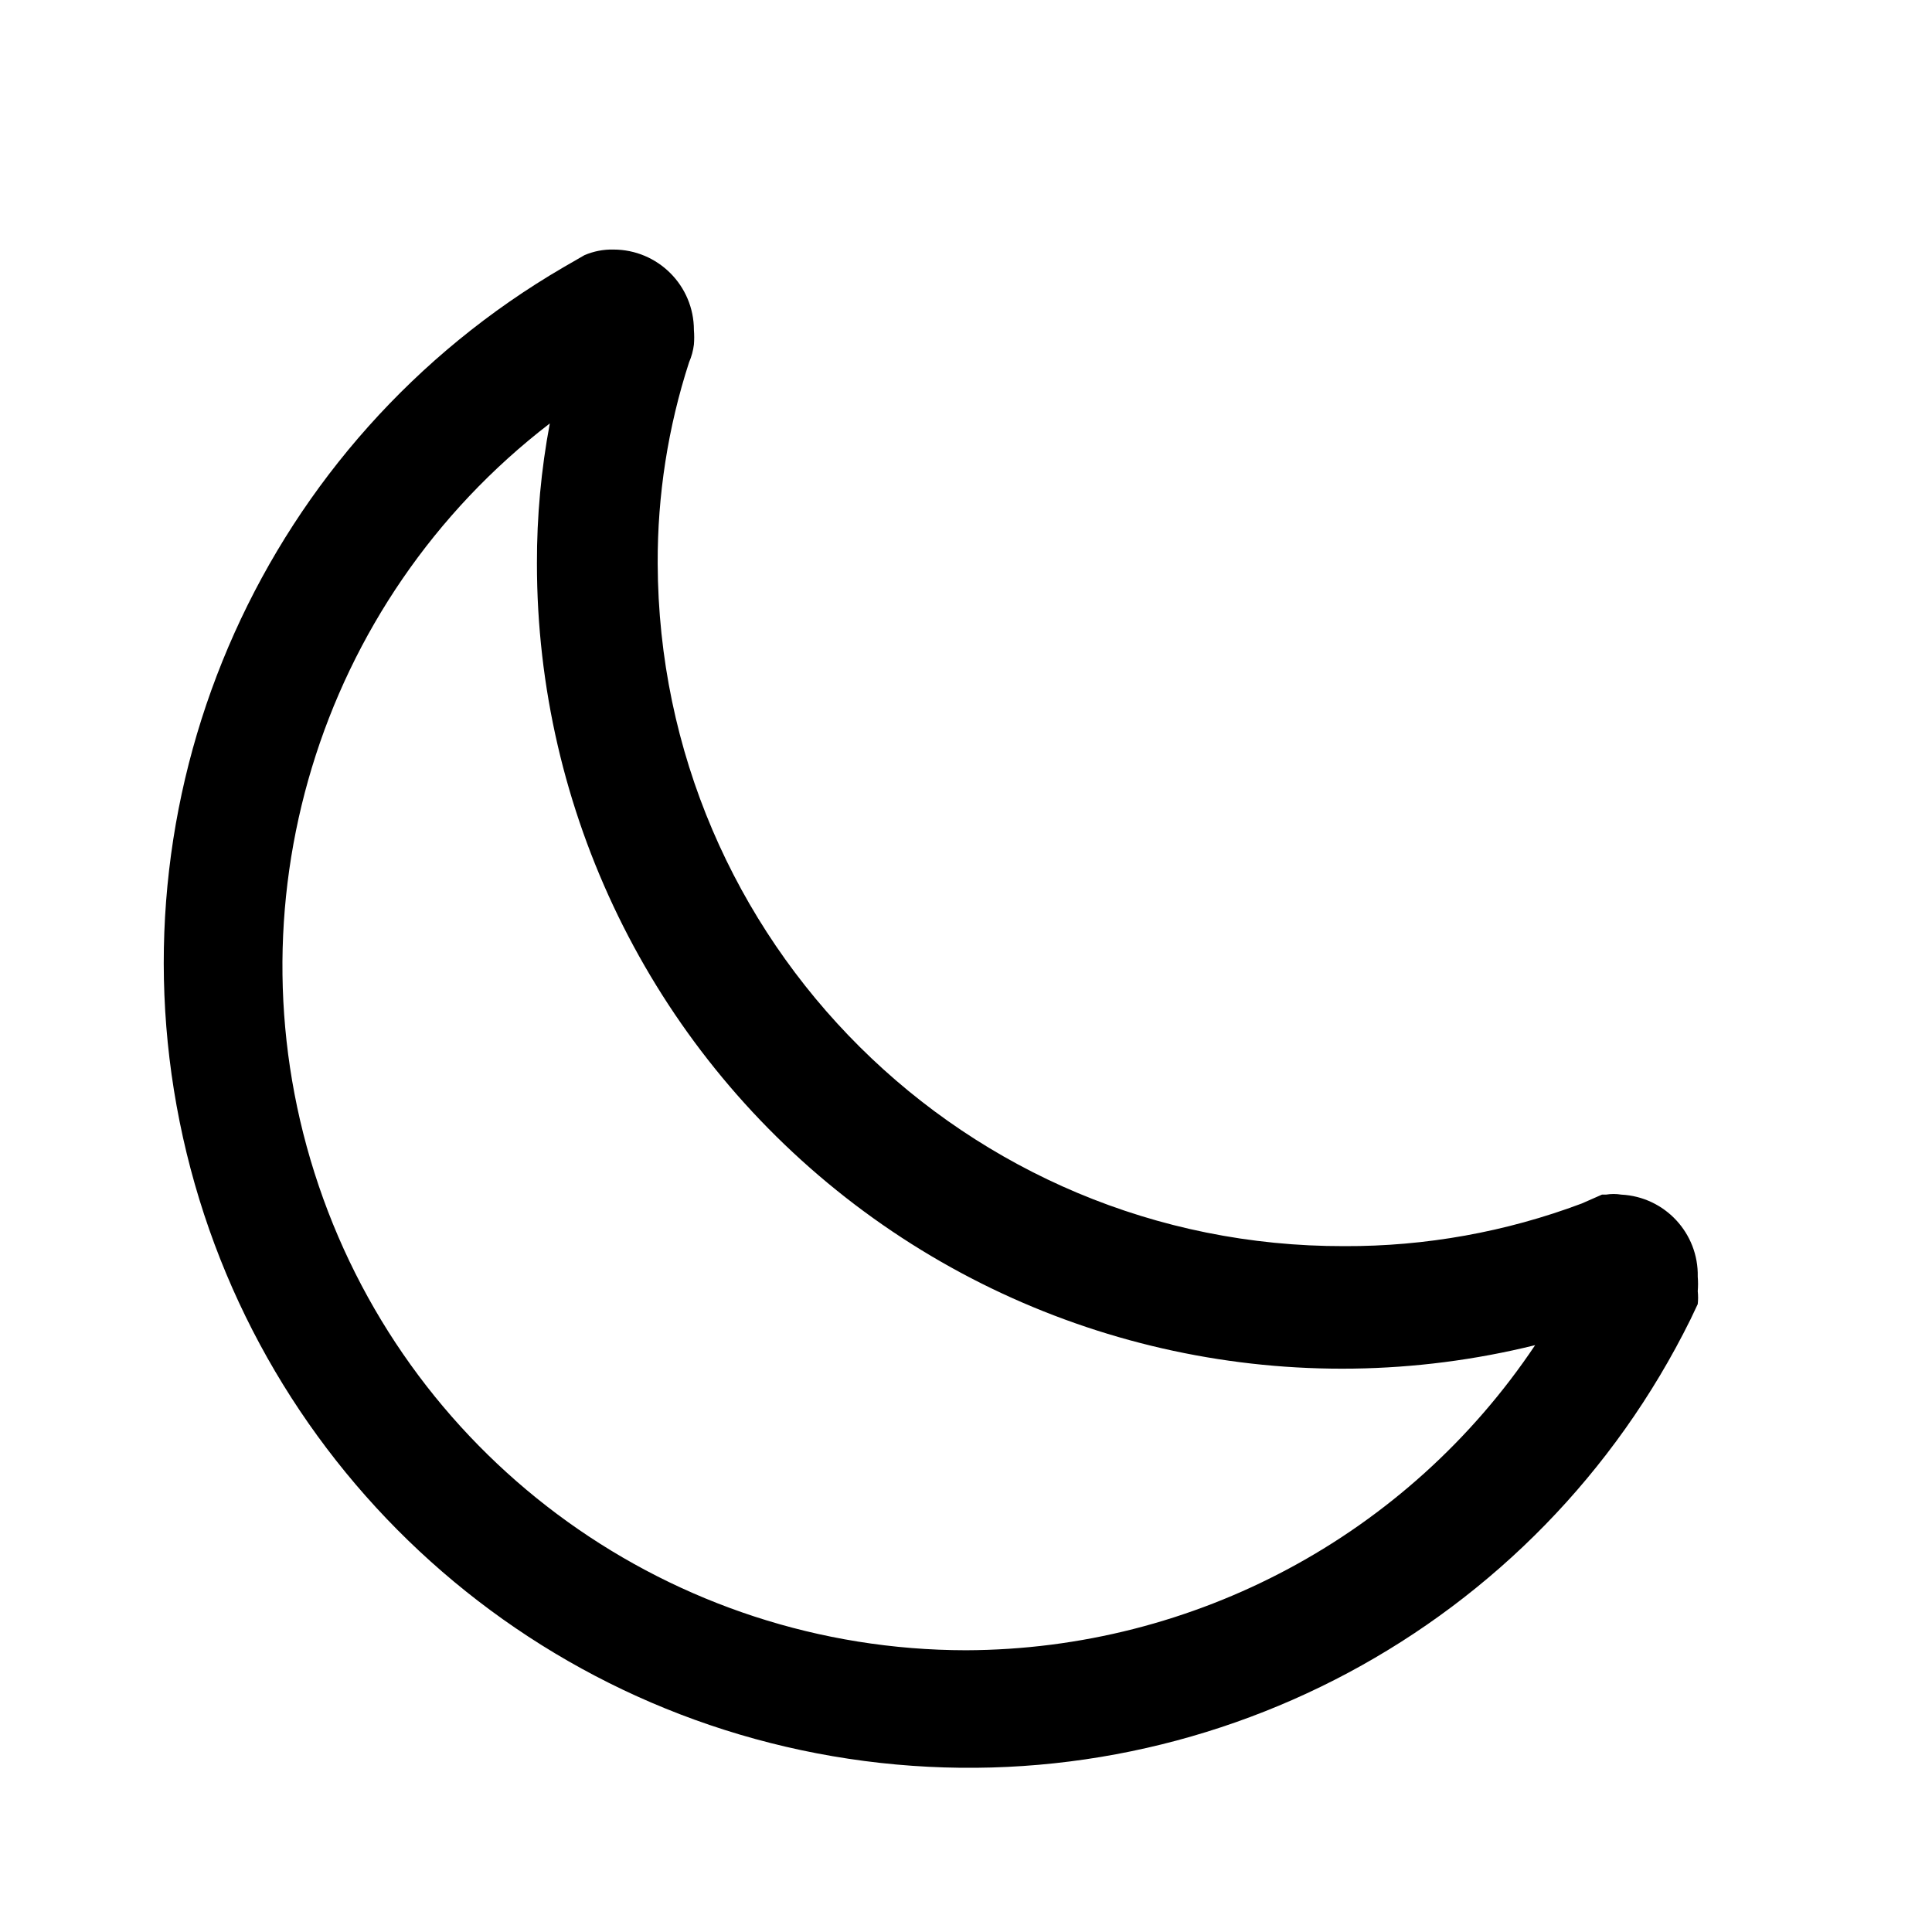
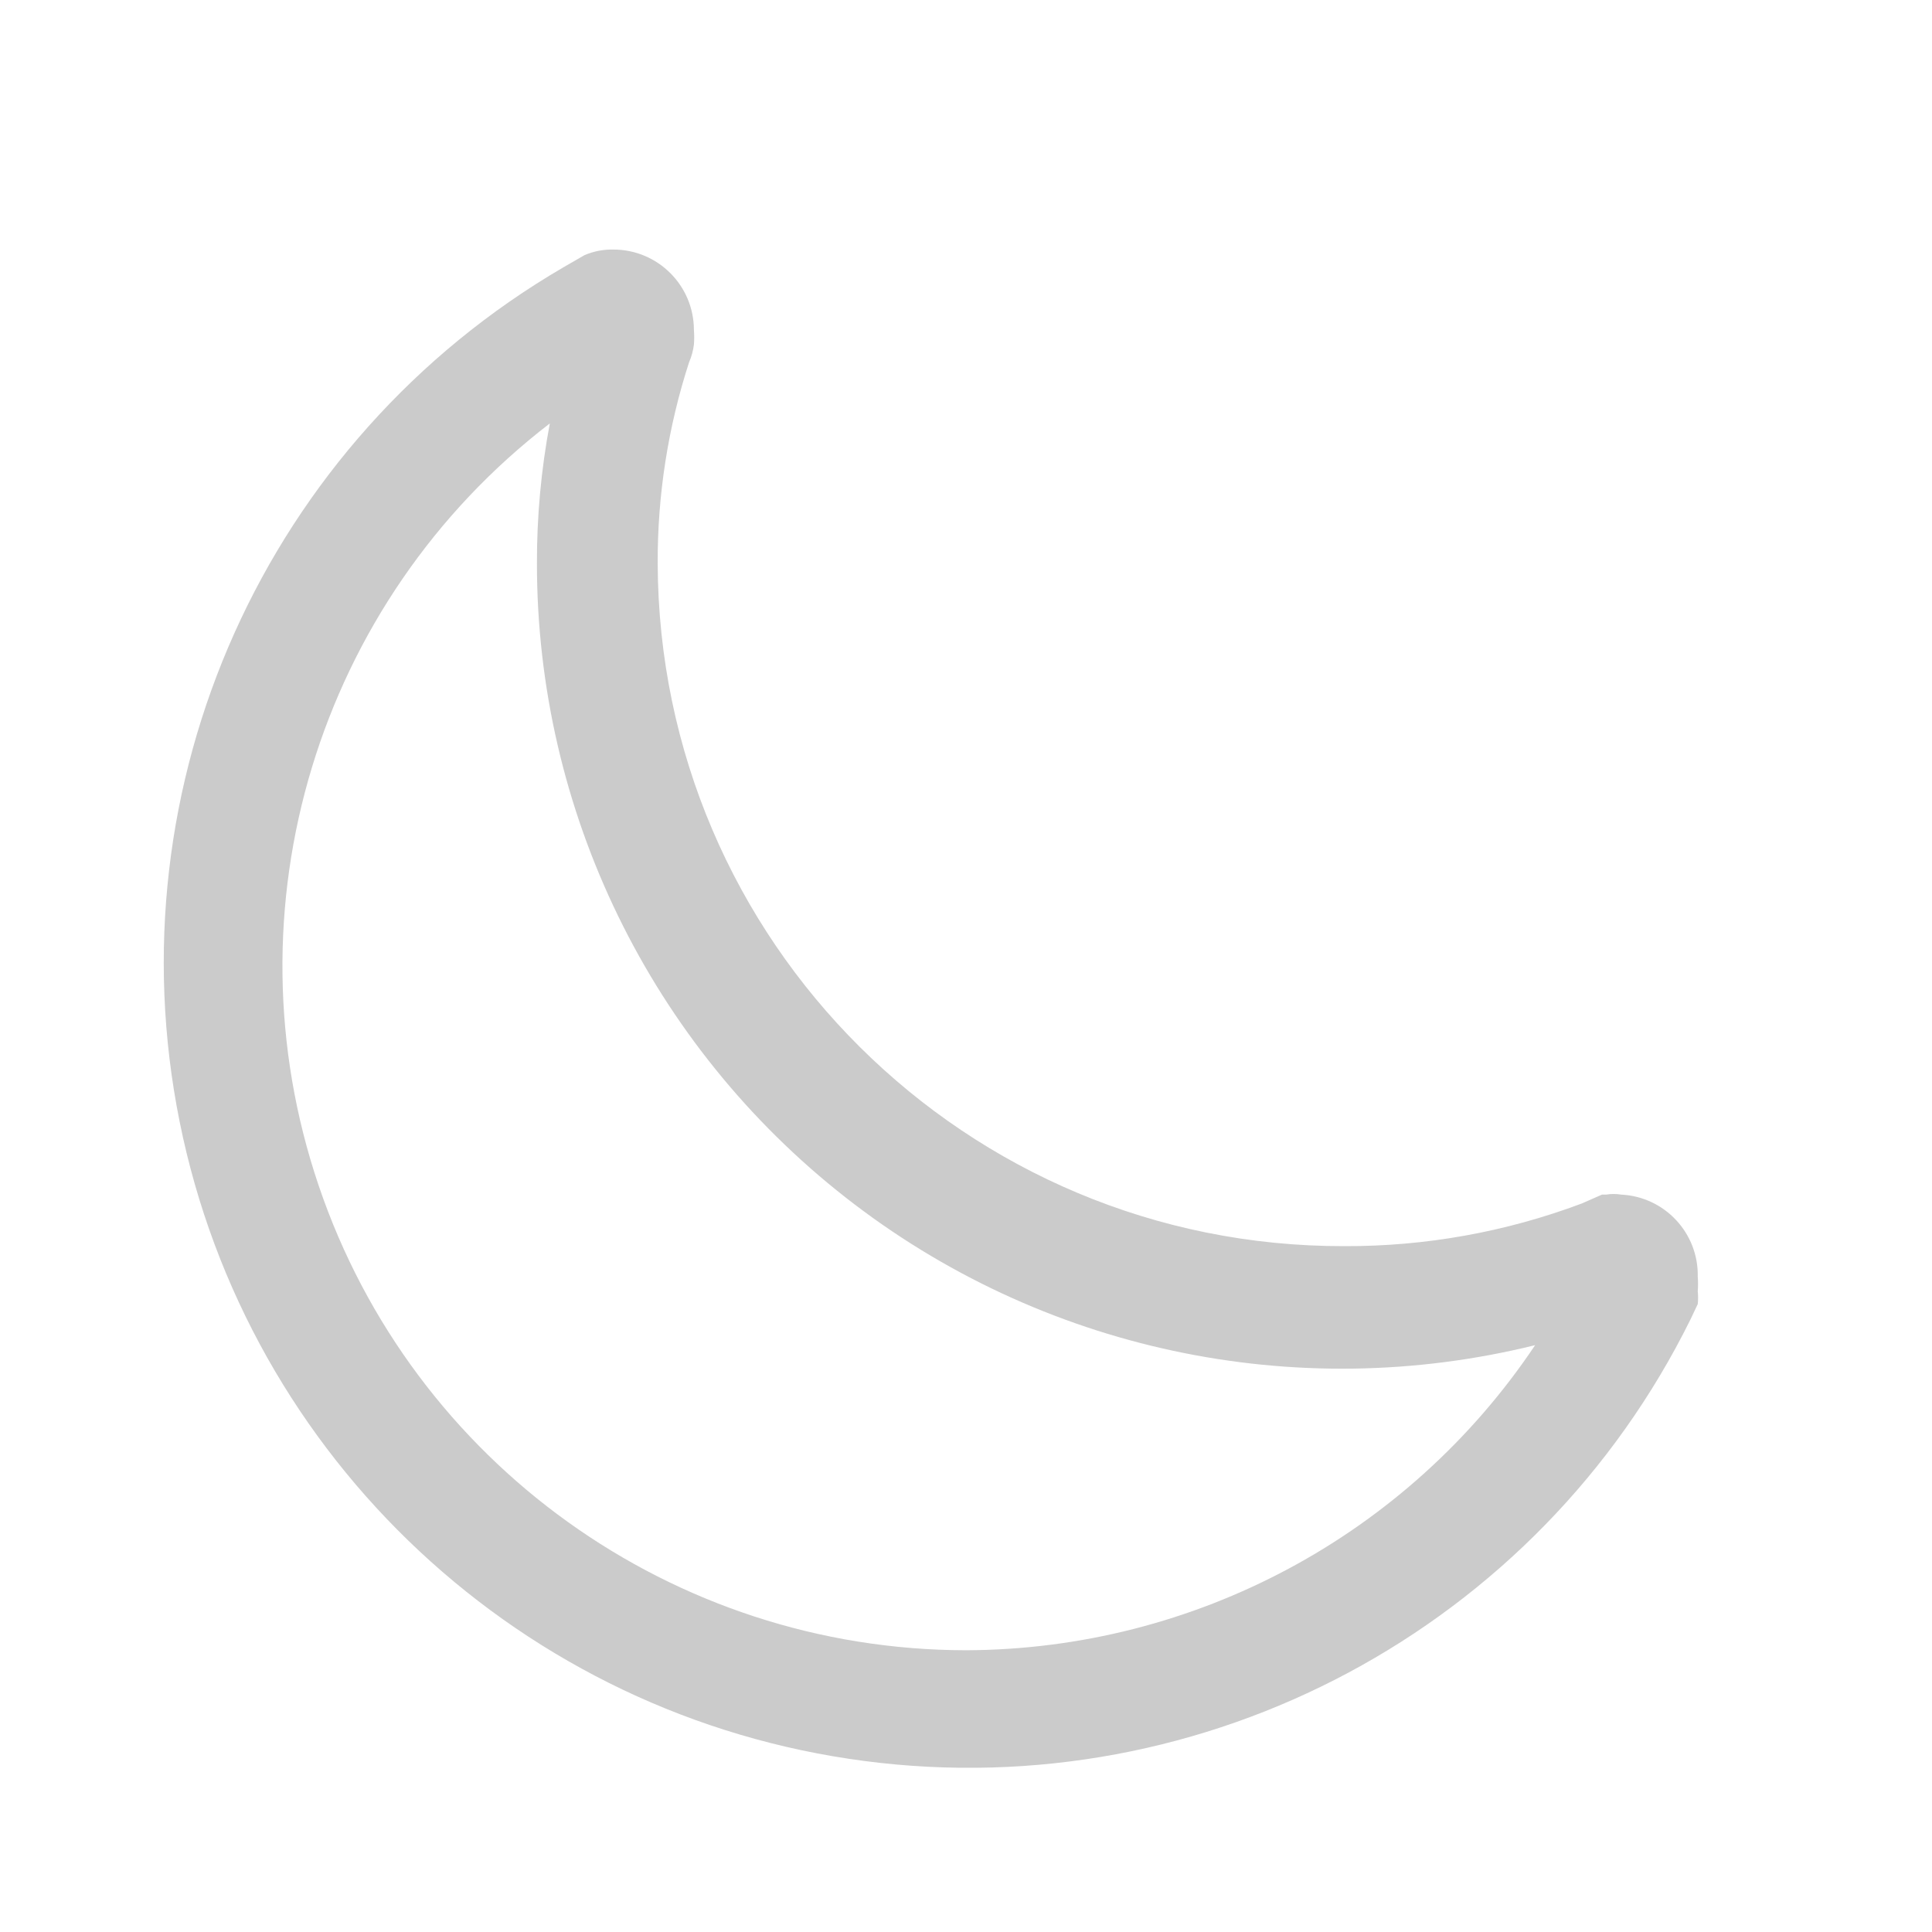
- <svg xmlns="http://www.w3.org/2000/svg" fill="#000000" width="800px" height="800px" viewBox="0 0 24 24">
+ <svg xmlns="http://www.w3.org/2000/svg" fill="#cbcbcb" width="800px" height="800px" viewBox="0 0 24 24">
  <defs>
    <style>.cls-1{fill:none;}</style>
  </defs>
  <g id="Artwork">
    <path d="M20.14,14.84a.58.58,0,0,0-.19,0H19.9l-.25.11h0a8.3,8.3,0,0,1-2.95.53A8.51,8.51,0,0,1,8.17,7a8,8,0,0,1,.39-2.5.79.79,0,0,0,.06-.22,1.1,1.1,0,0,0,0-.18,1,1,0,0,0-1-1,.86.86,0,0,0-.36.07h0L7,3.32A10,10,0,1,0,21,16.39a0,0,0,0,1,0,0l.09-.19a.75.75,0,0,0,0-.16,1.1,1.1,0,0,0,0-.18A1,1,0,0,0,20.14,14.84ZM12,20.5A8.5,8.5,0,0,1,6.83,5.26,9.29,9.29,0,0,0,6.67,7a10,10,0,0,0,12.4,9.71A8.54,8.54,0,0,1,12,20.5Z" />
    <rect class="cls-1" height="24" width="24" />
  </g>
</svg>
